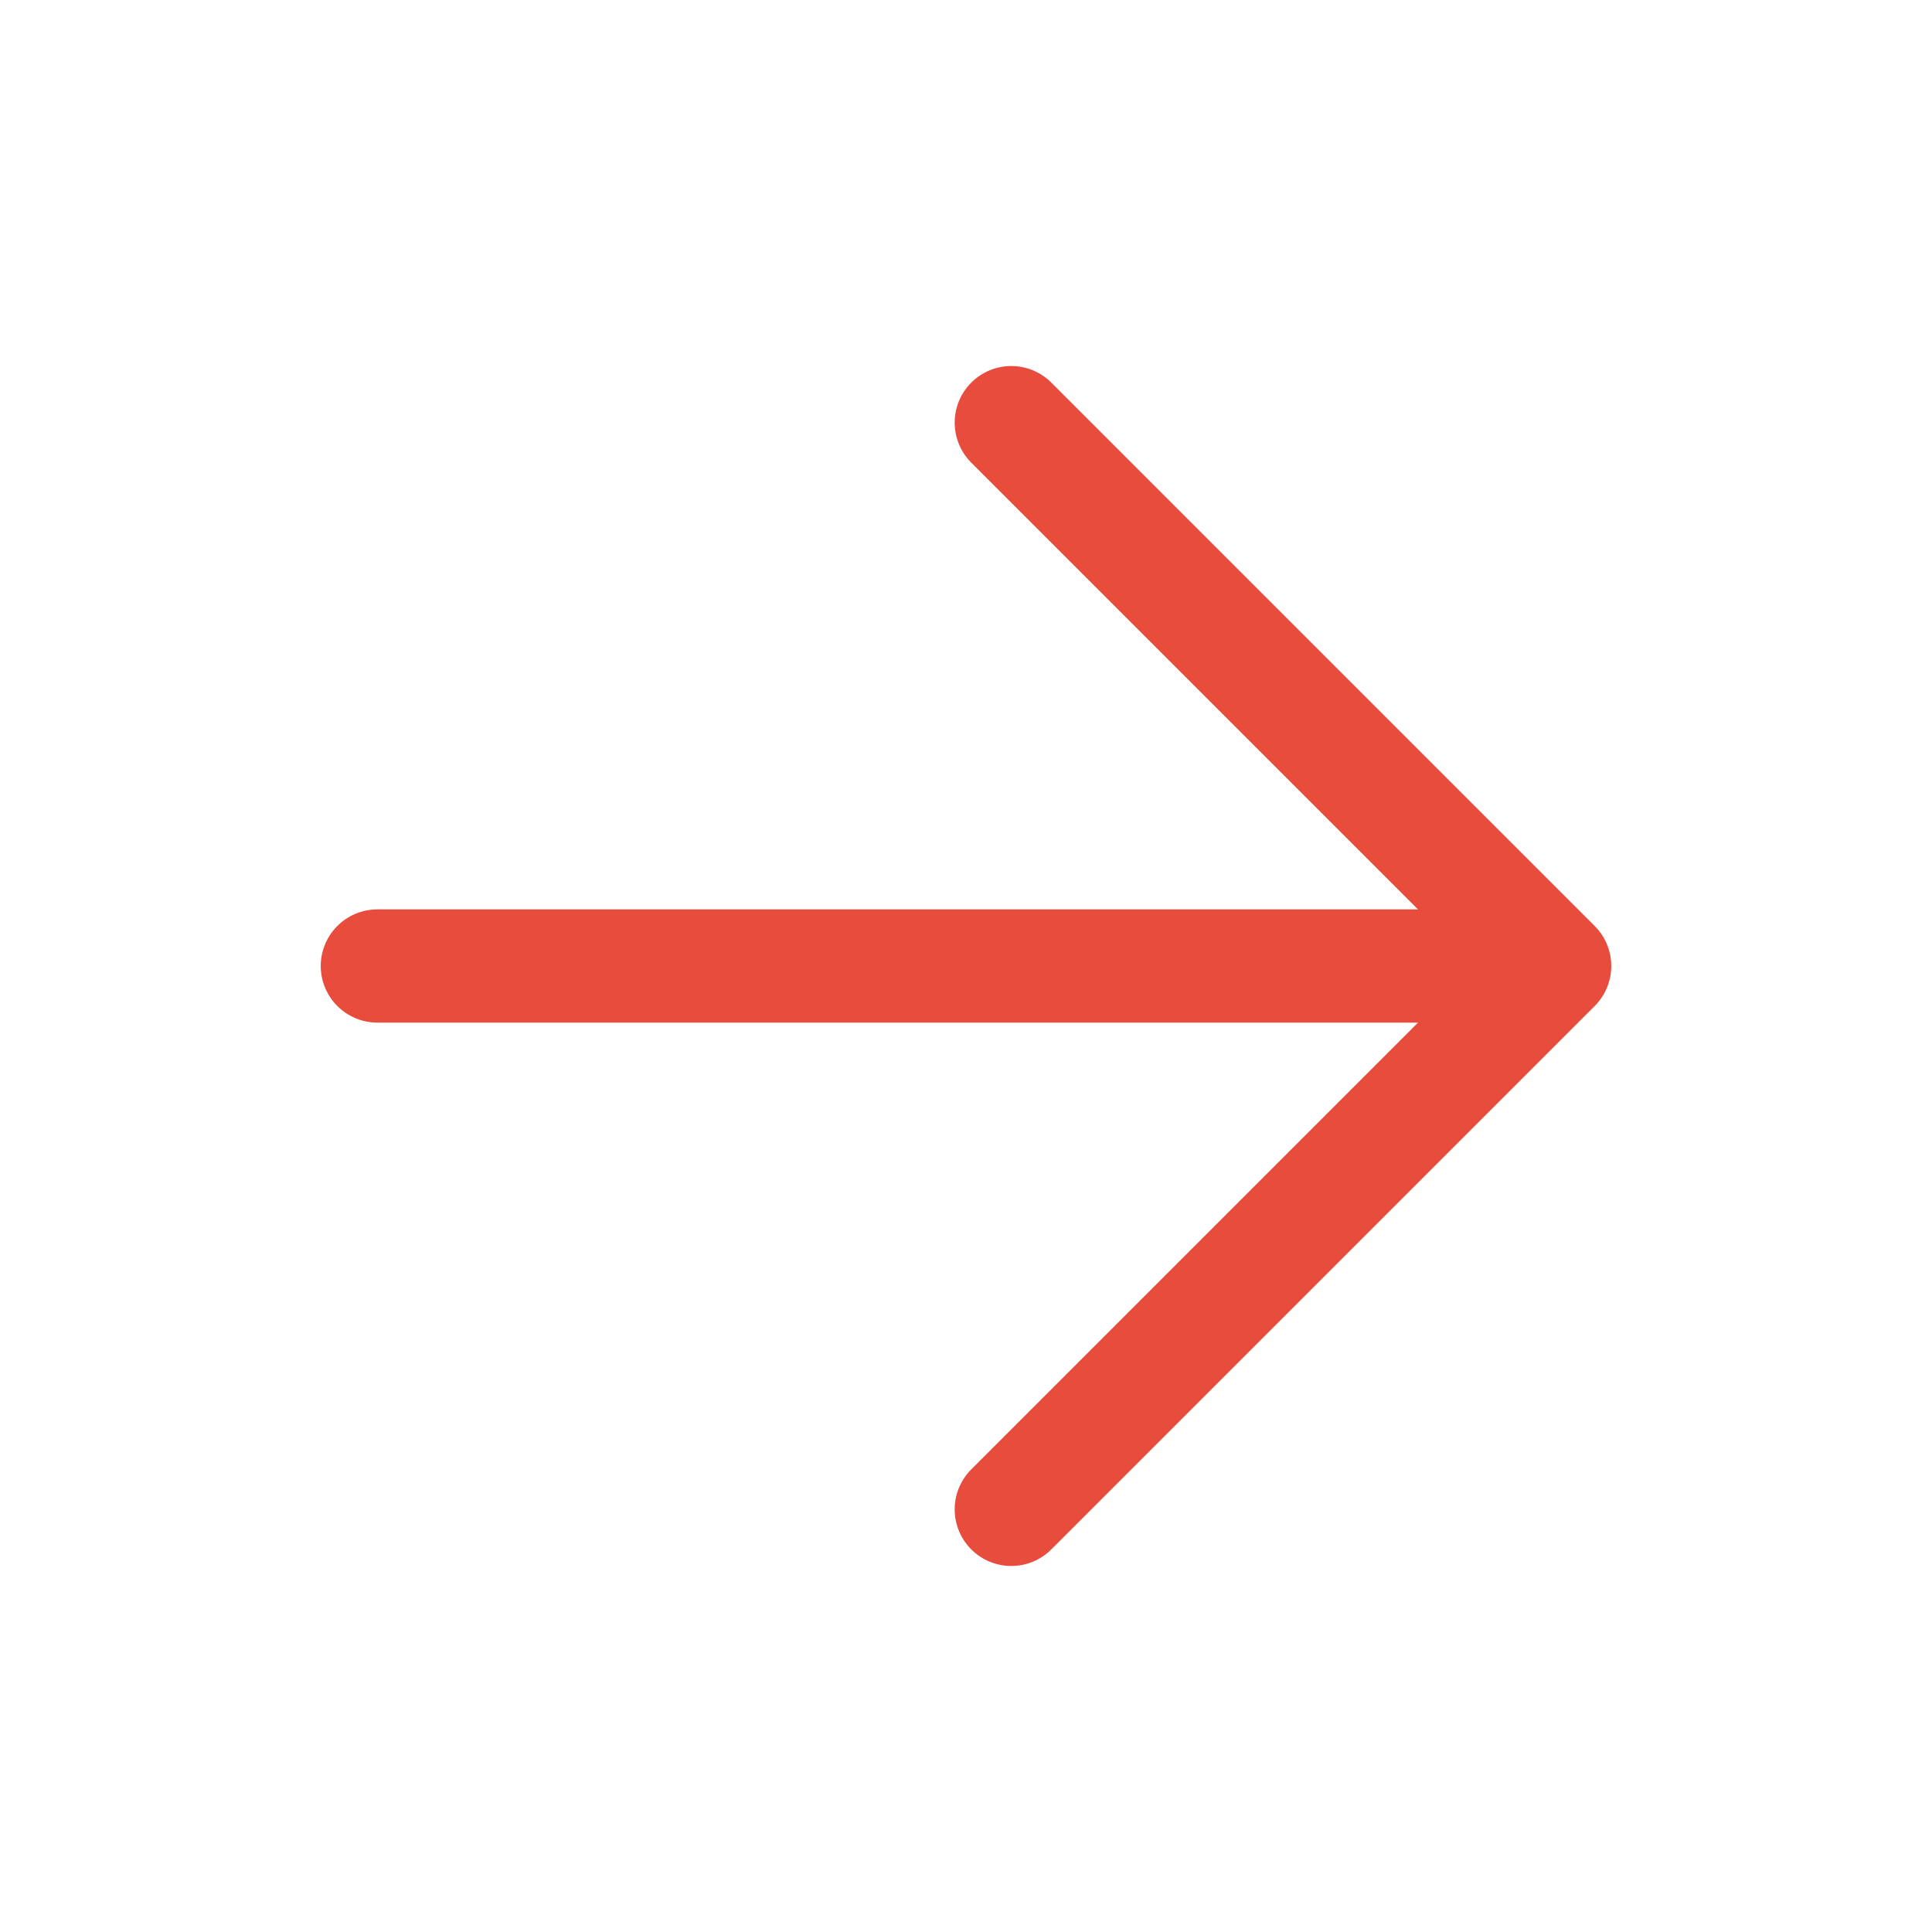
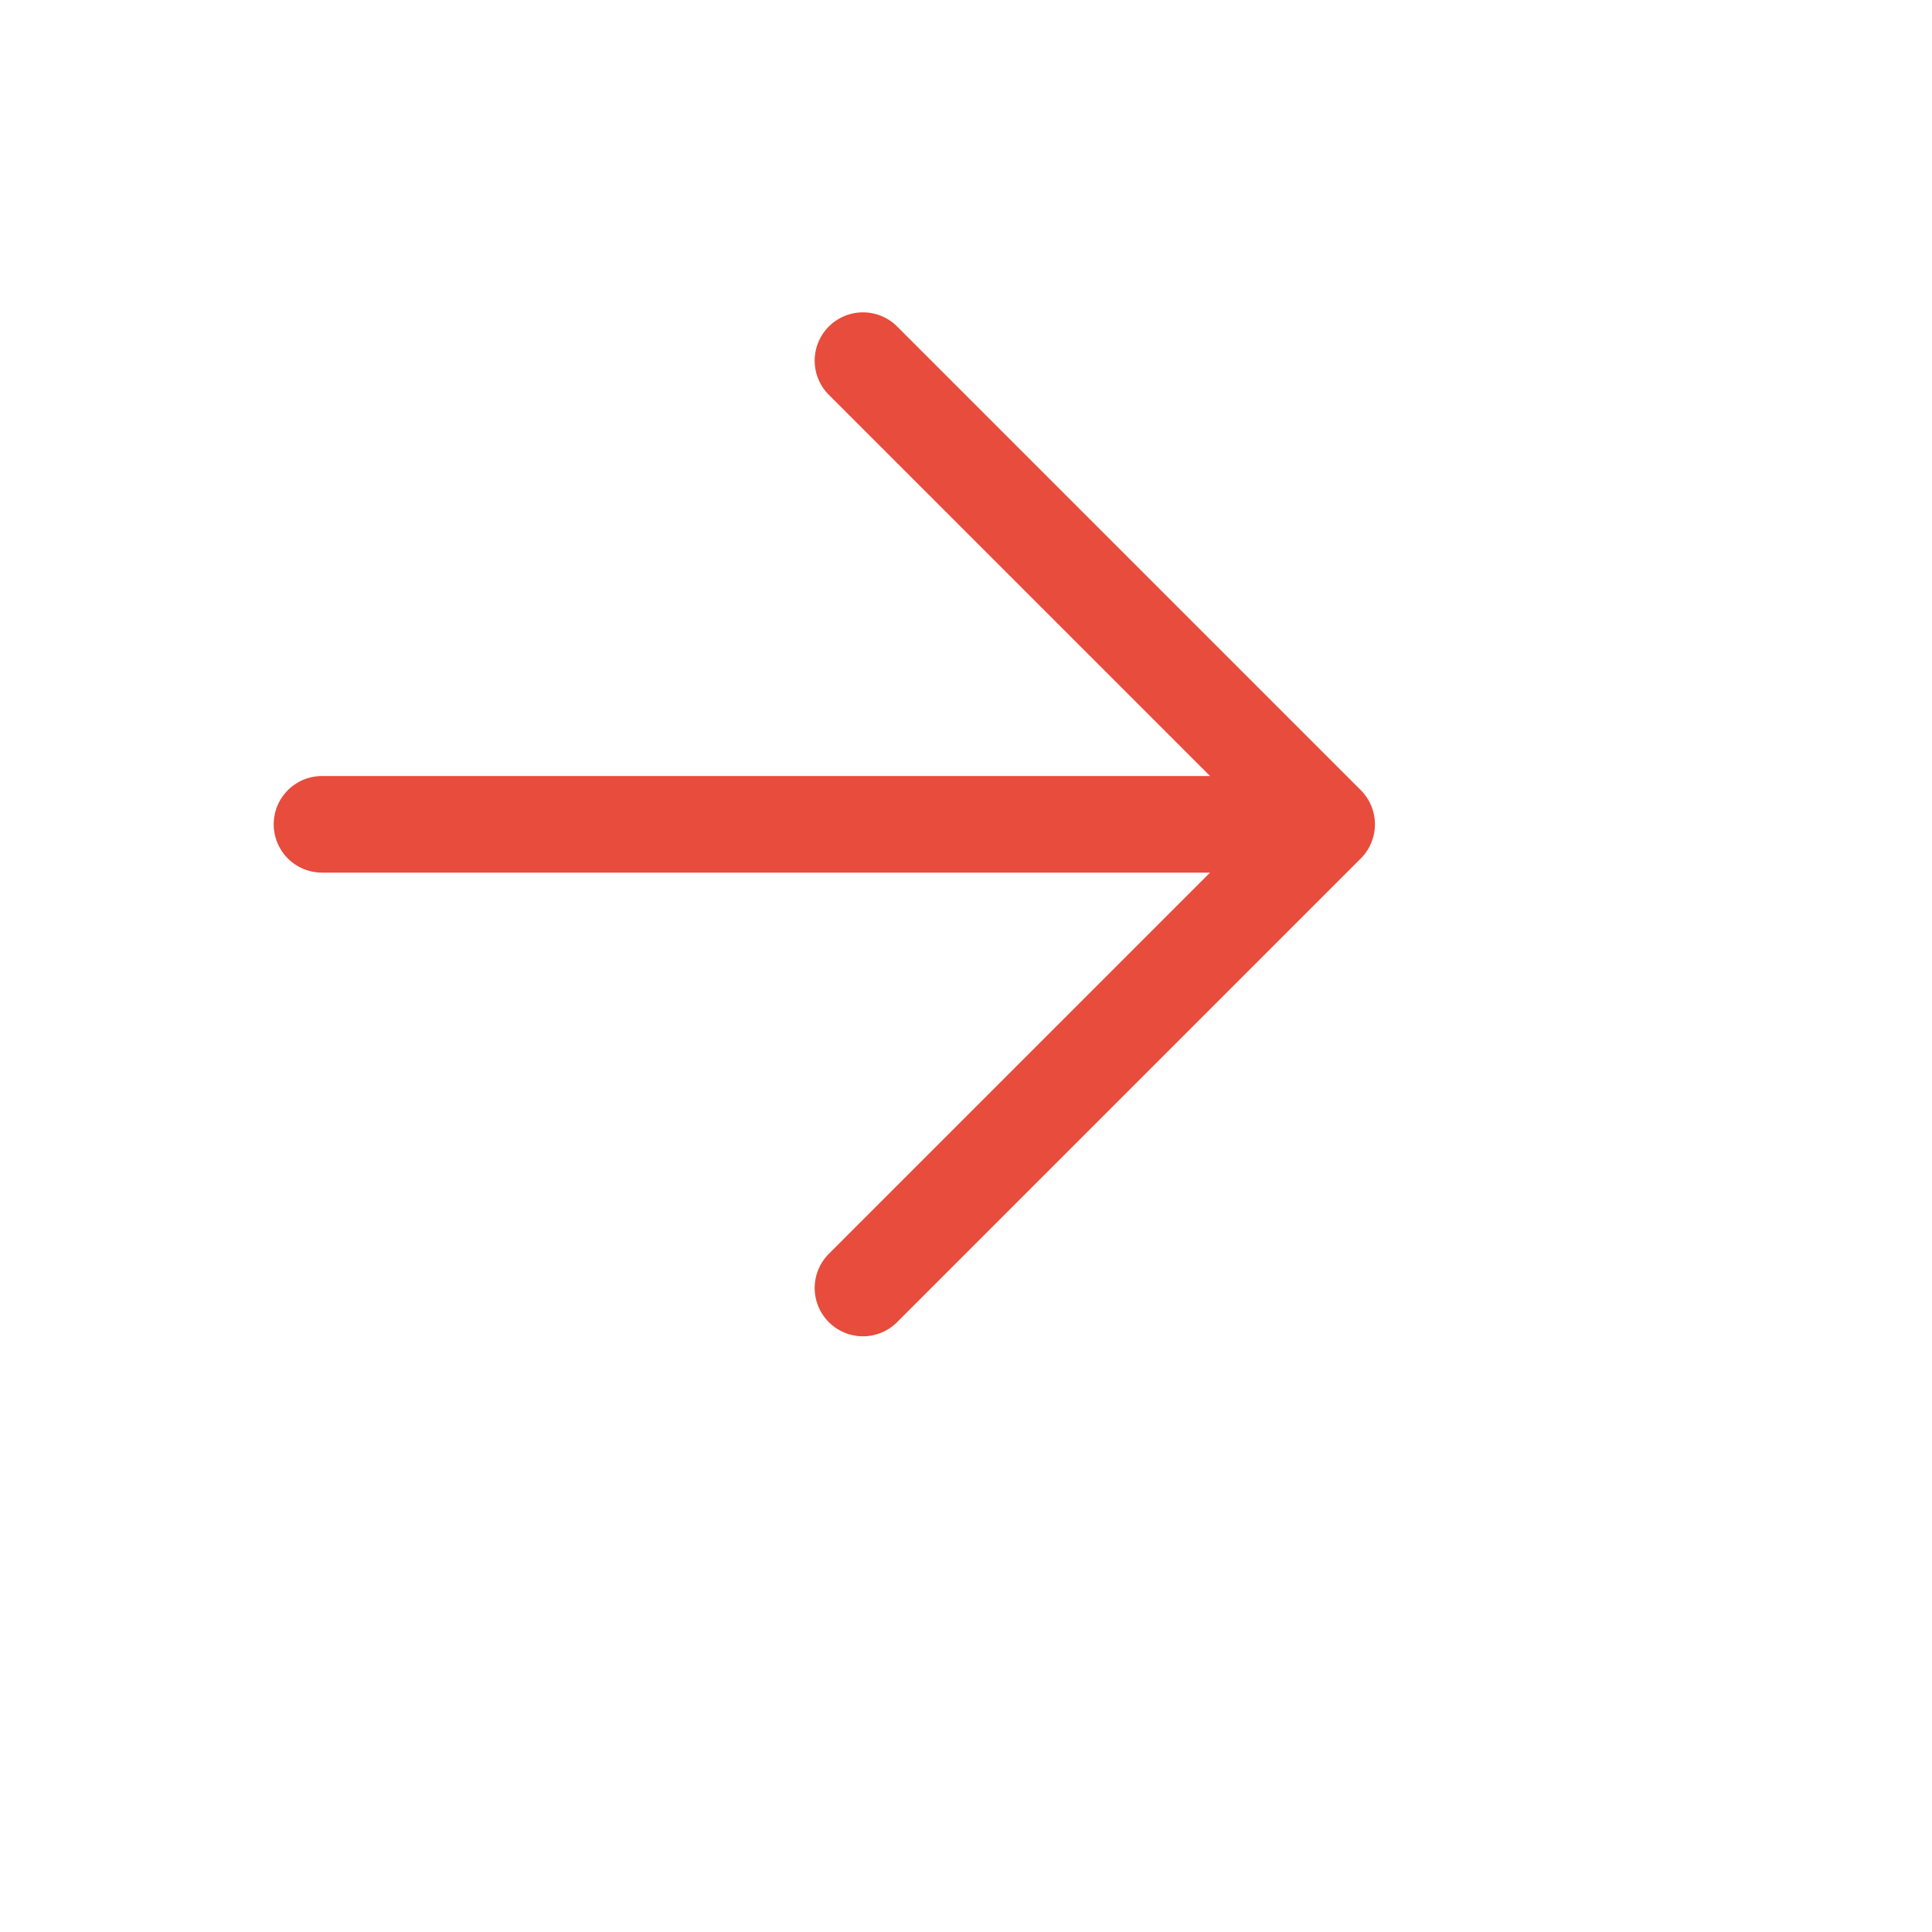
- <svg xmlns="http://www.w3.org/2000/svg" class="ionicon" viewBox="0 0 512 512">
+ <svg xmlns="http://www.w3.org/2000/svg" class="ionicon" viewBox="0 0 600 600">
  <path fill="none" stroke="#e74c3c" stroke-linecap="round" stroke-linejoin="round" stroke-width="30" d="M268 112l144 144-144 144M392 256H100" />
</svg>
